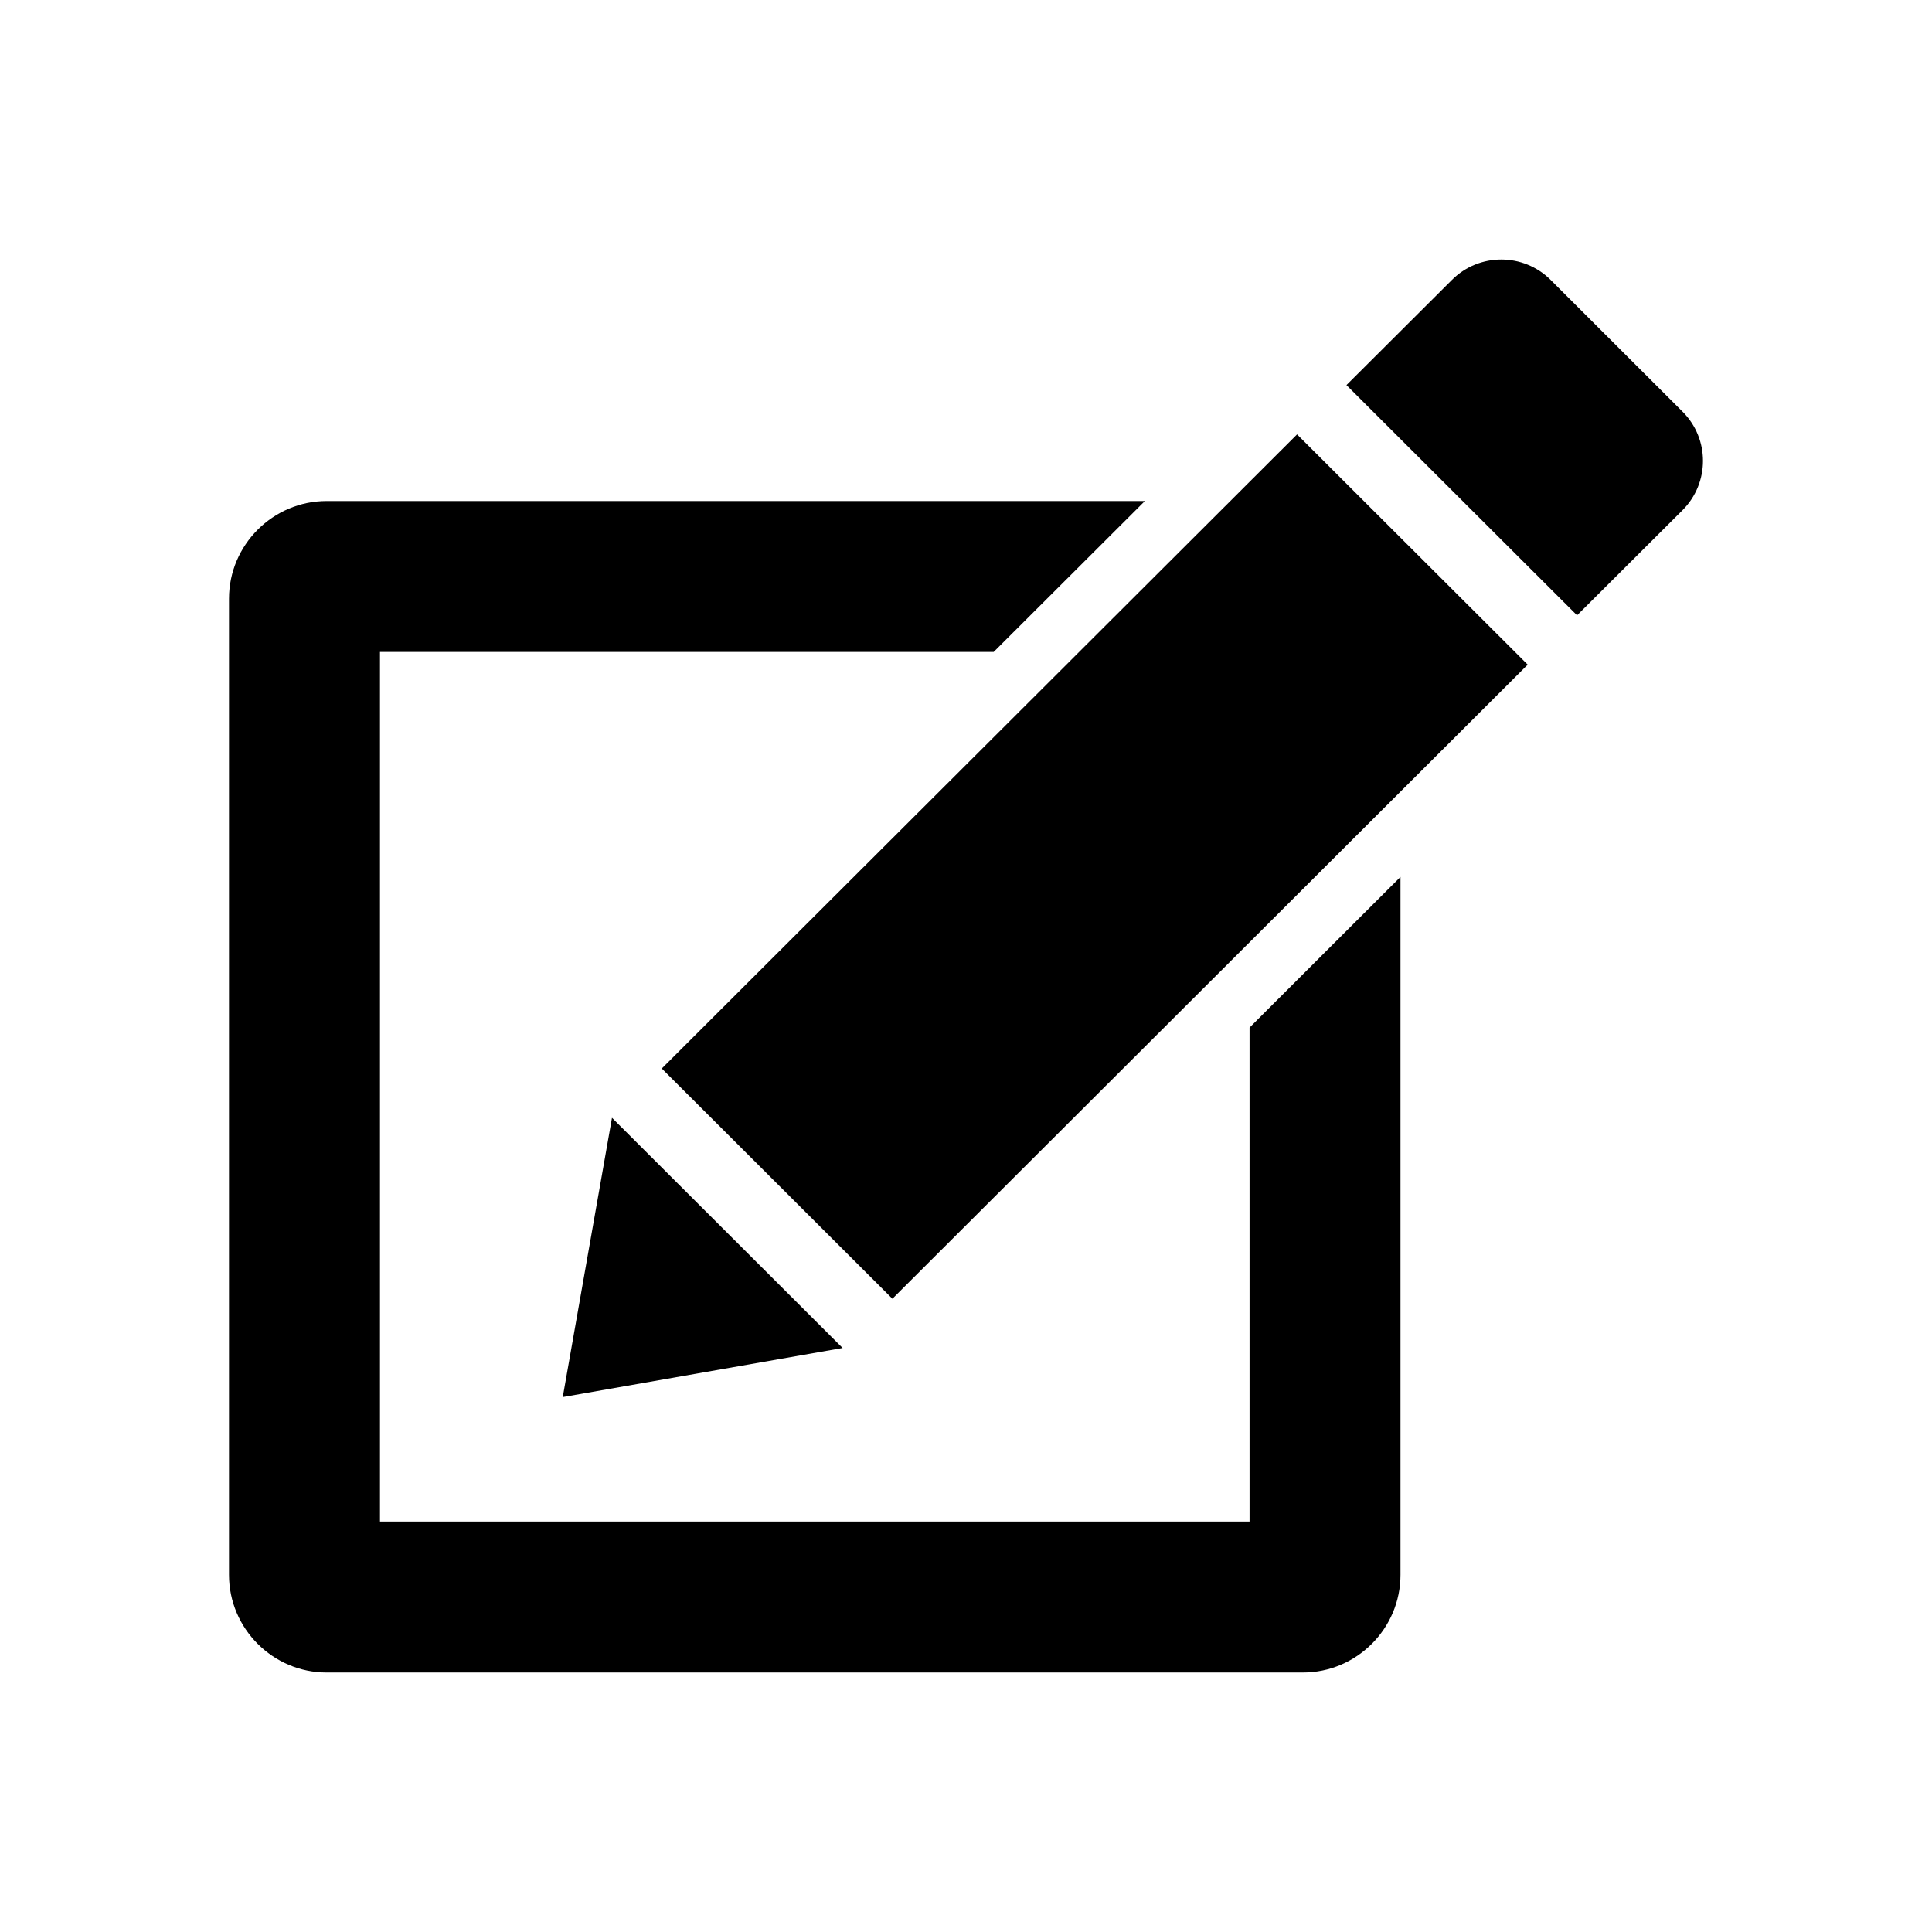
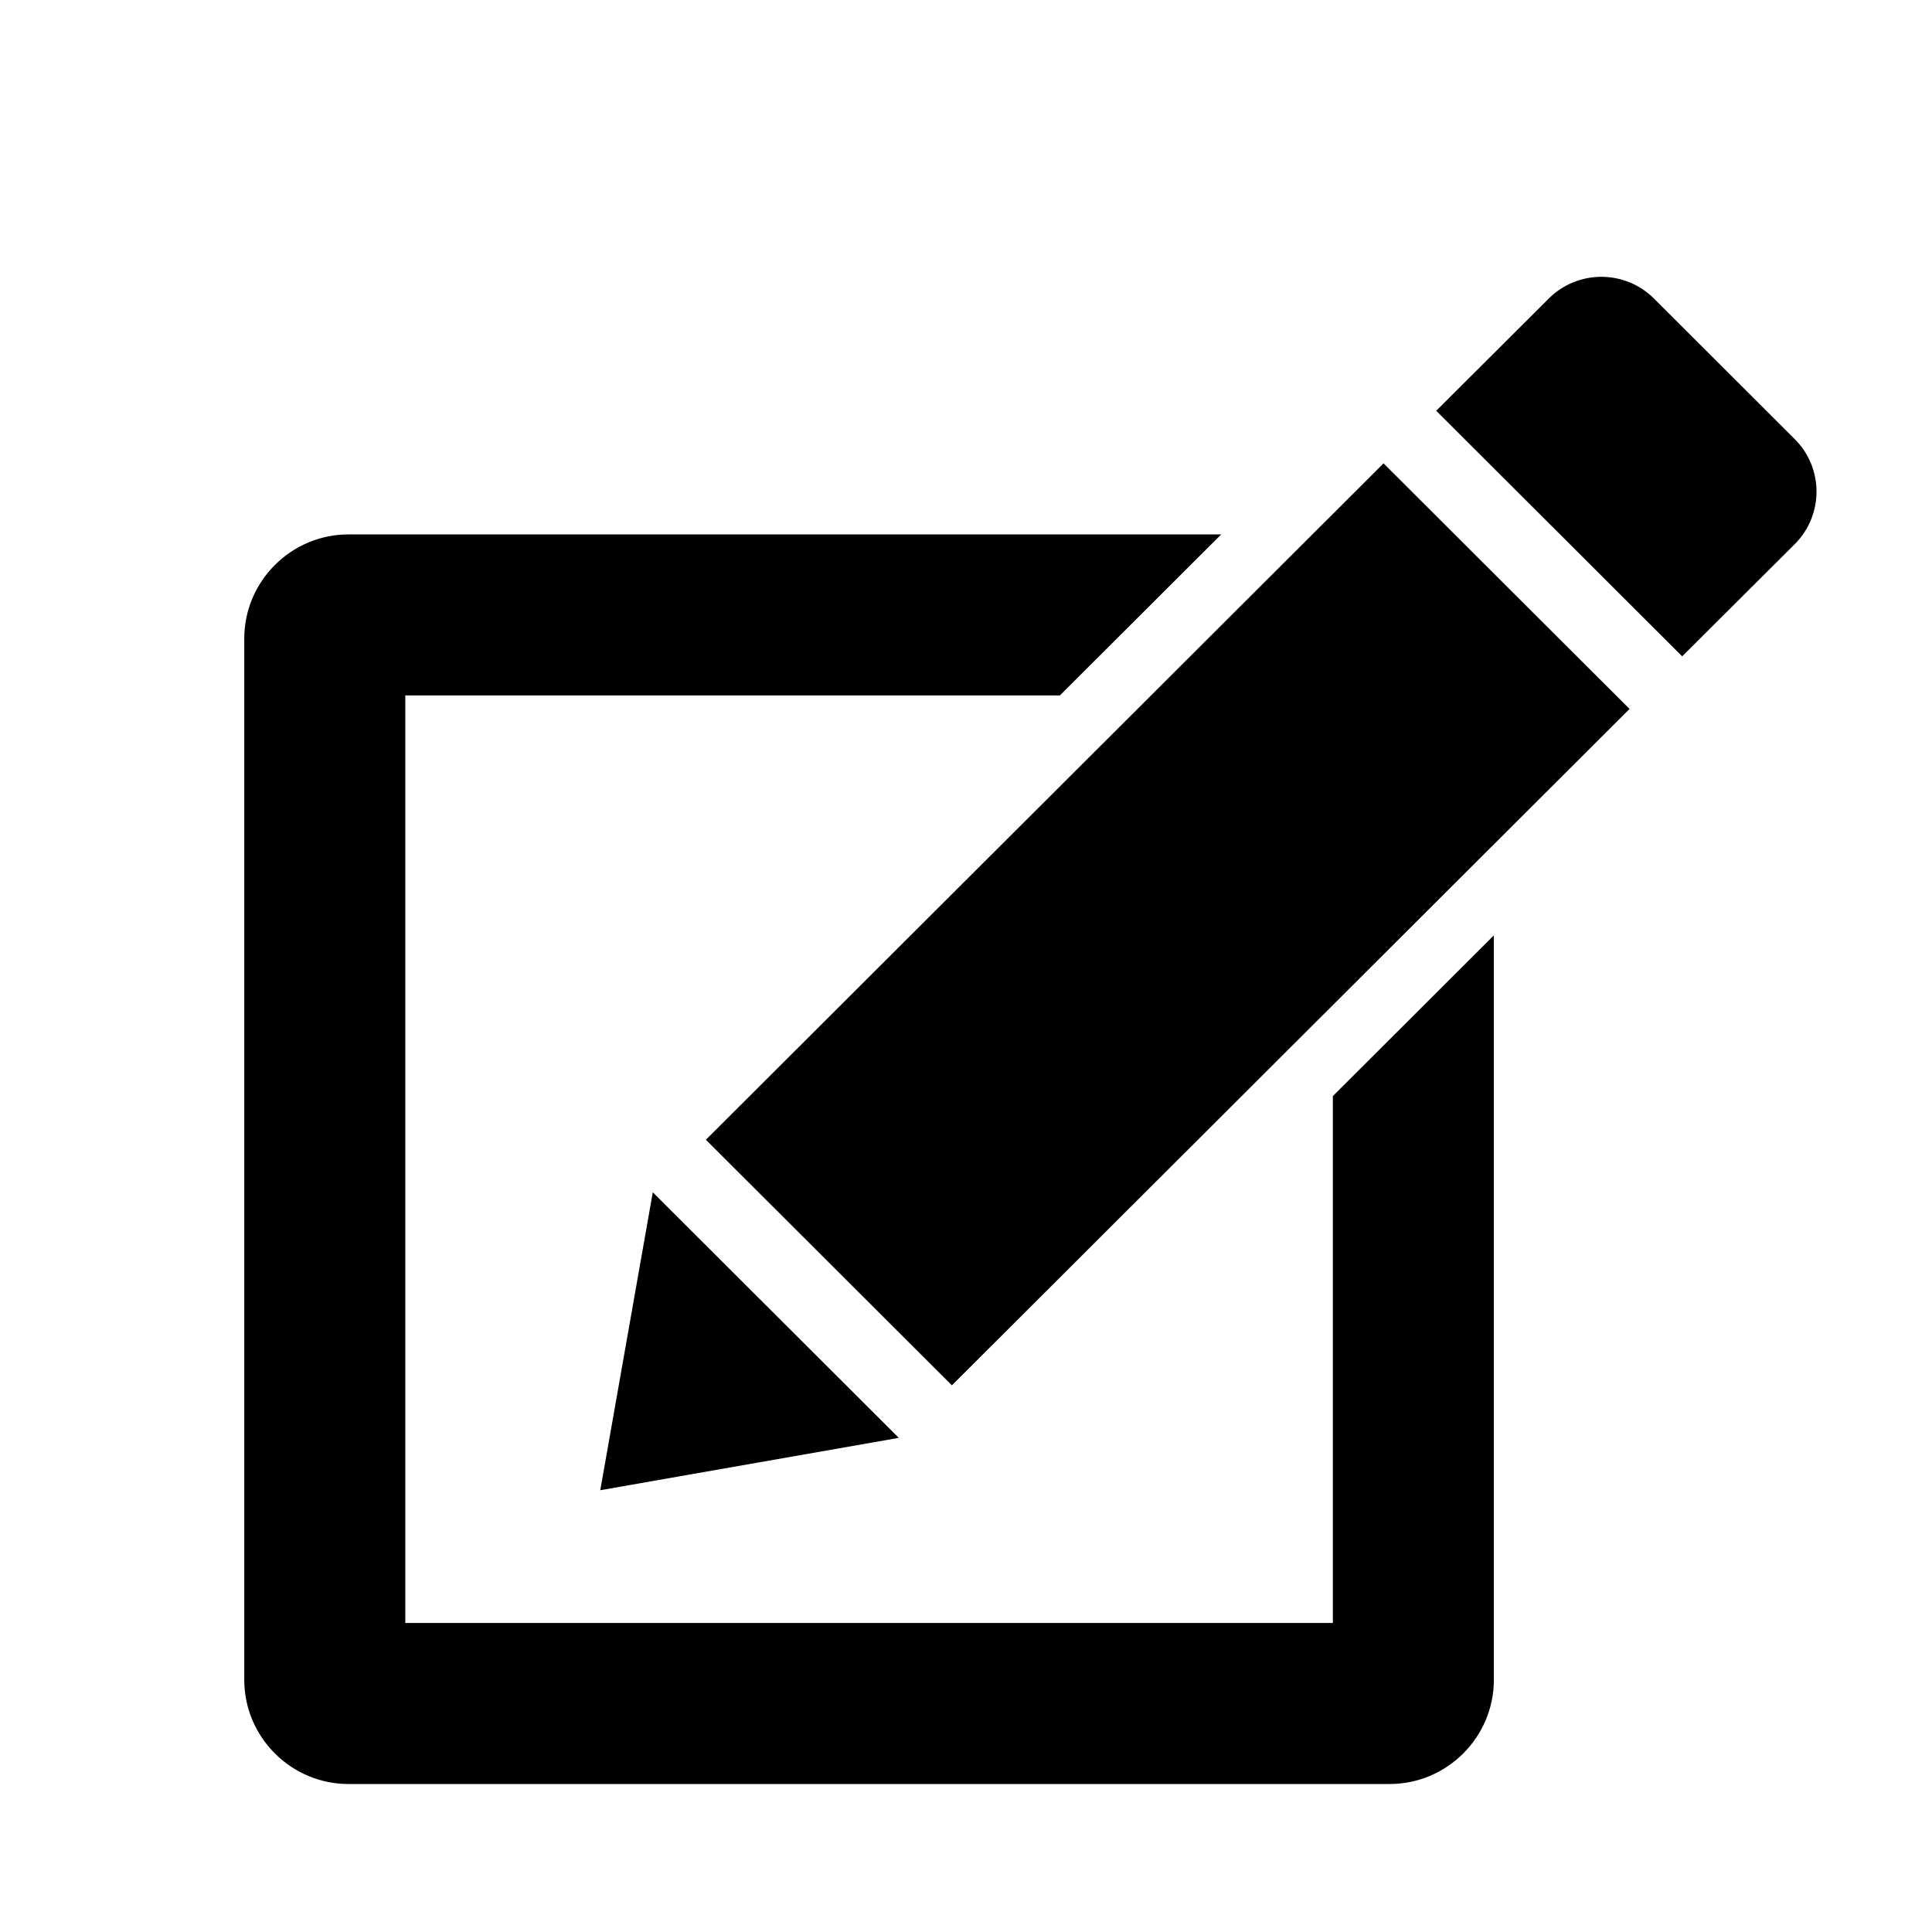
- <svg xmlns="http://www.w3.org/2000/svg" enable-background="new 0 0 64 64" height="64px" id="Layer_1" version="1.1" viewBox="0 0 64 64" width="64px" xml:space="preserve">
+ <svg xmlns="http://www.w3.org/2000/svg" enable-background="new 0 0 60 60" height="60px" id="Layer_1" version="1.1" viewBox="0 0 60 60" width="60px" xml:space="preserve">
  <g>
    <path d="M55.736,13.636l-4.368-4.362c-0.451-0.451-1.044-0.677-1.636-0.677c-0.592,0-1.184,0.225-1.635,0.676l-3.494,3.484   l7.639,7.626l3.494-3.483C56.639,15.998,56.639,14.535,55.736,13.636z" />
    <polygon points="21.922,35.396 29.562,43.023 50.607,22.017 42.967,14.39  " />
    <polygon points="20.273,37.028 18.642,46.28 27.913,44.654  " />
    <path d="M41.393,50.403H12.587V21.597h20.329l5.01-5H10.82c-1.779,0-3.234,1.455-3.234,3.234v32.339   c0,1.779,1.455,3.234,3.234,3.234h32.339c1.779,0,3.234-1.455,3.234-3.234V29.049l-5,4.991V50.403z" />
  </g>
</svg>
